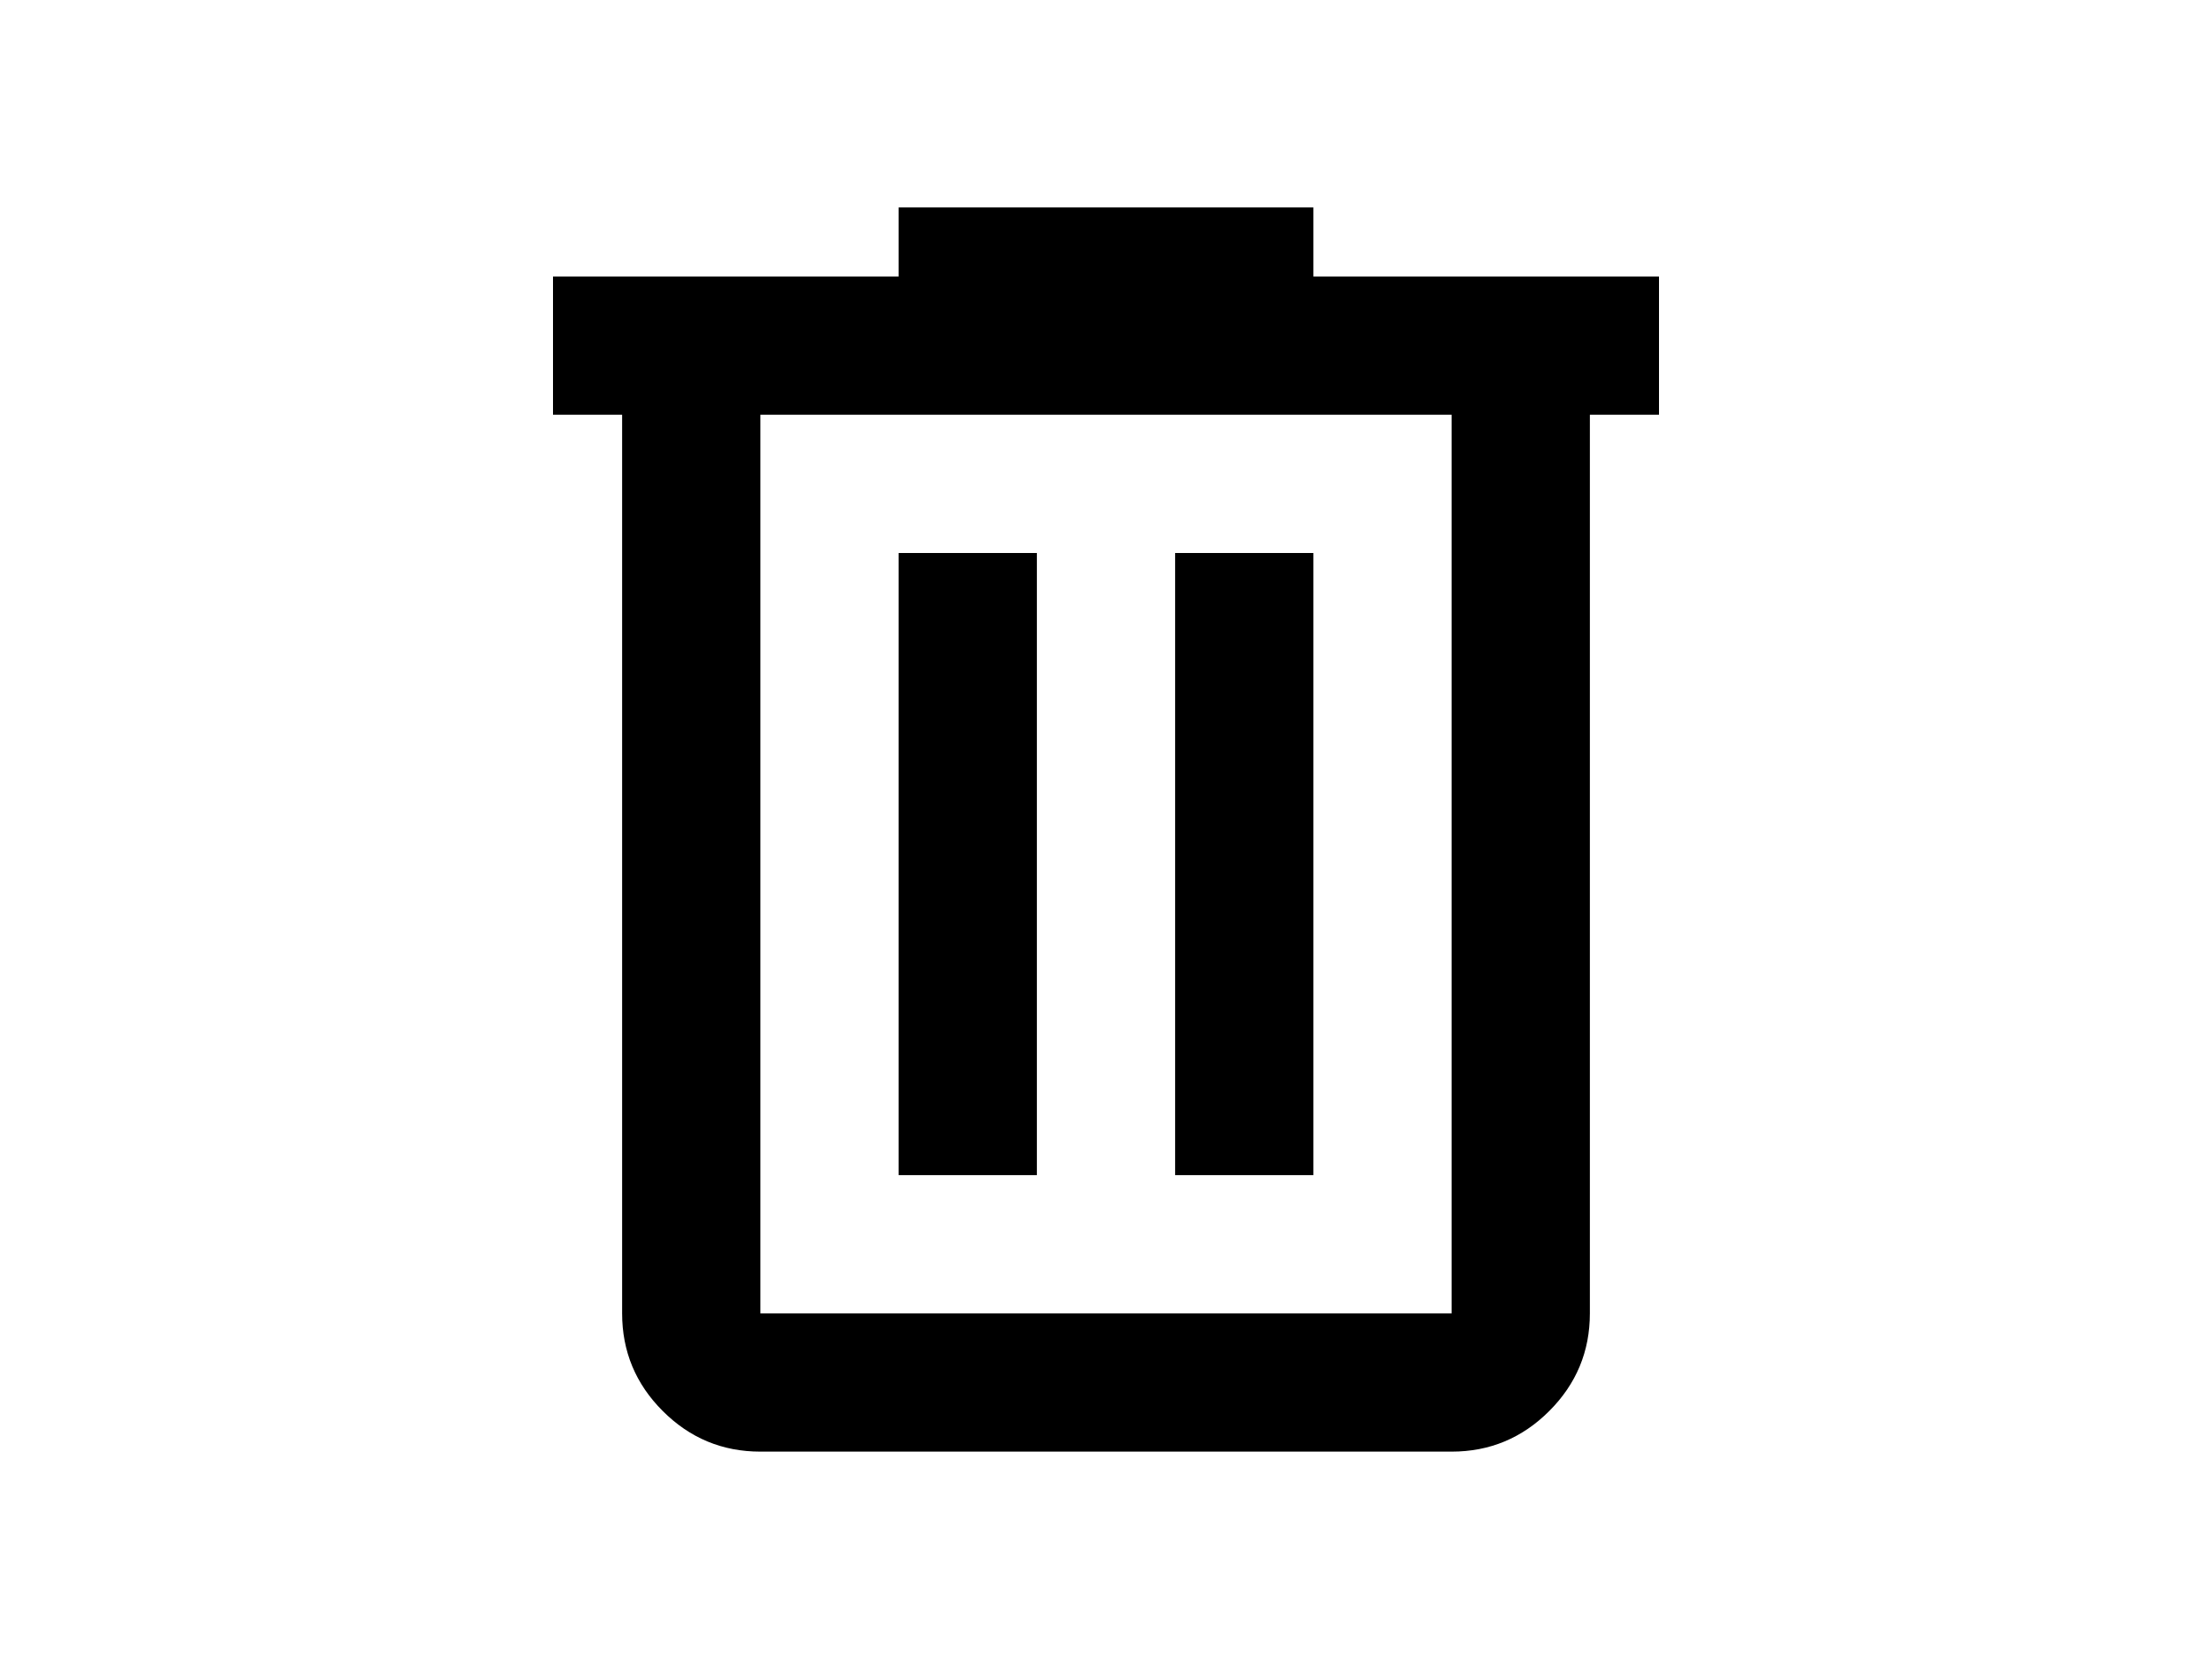
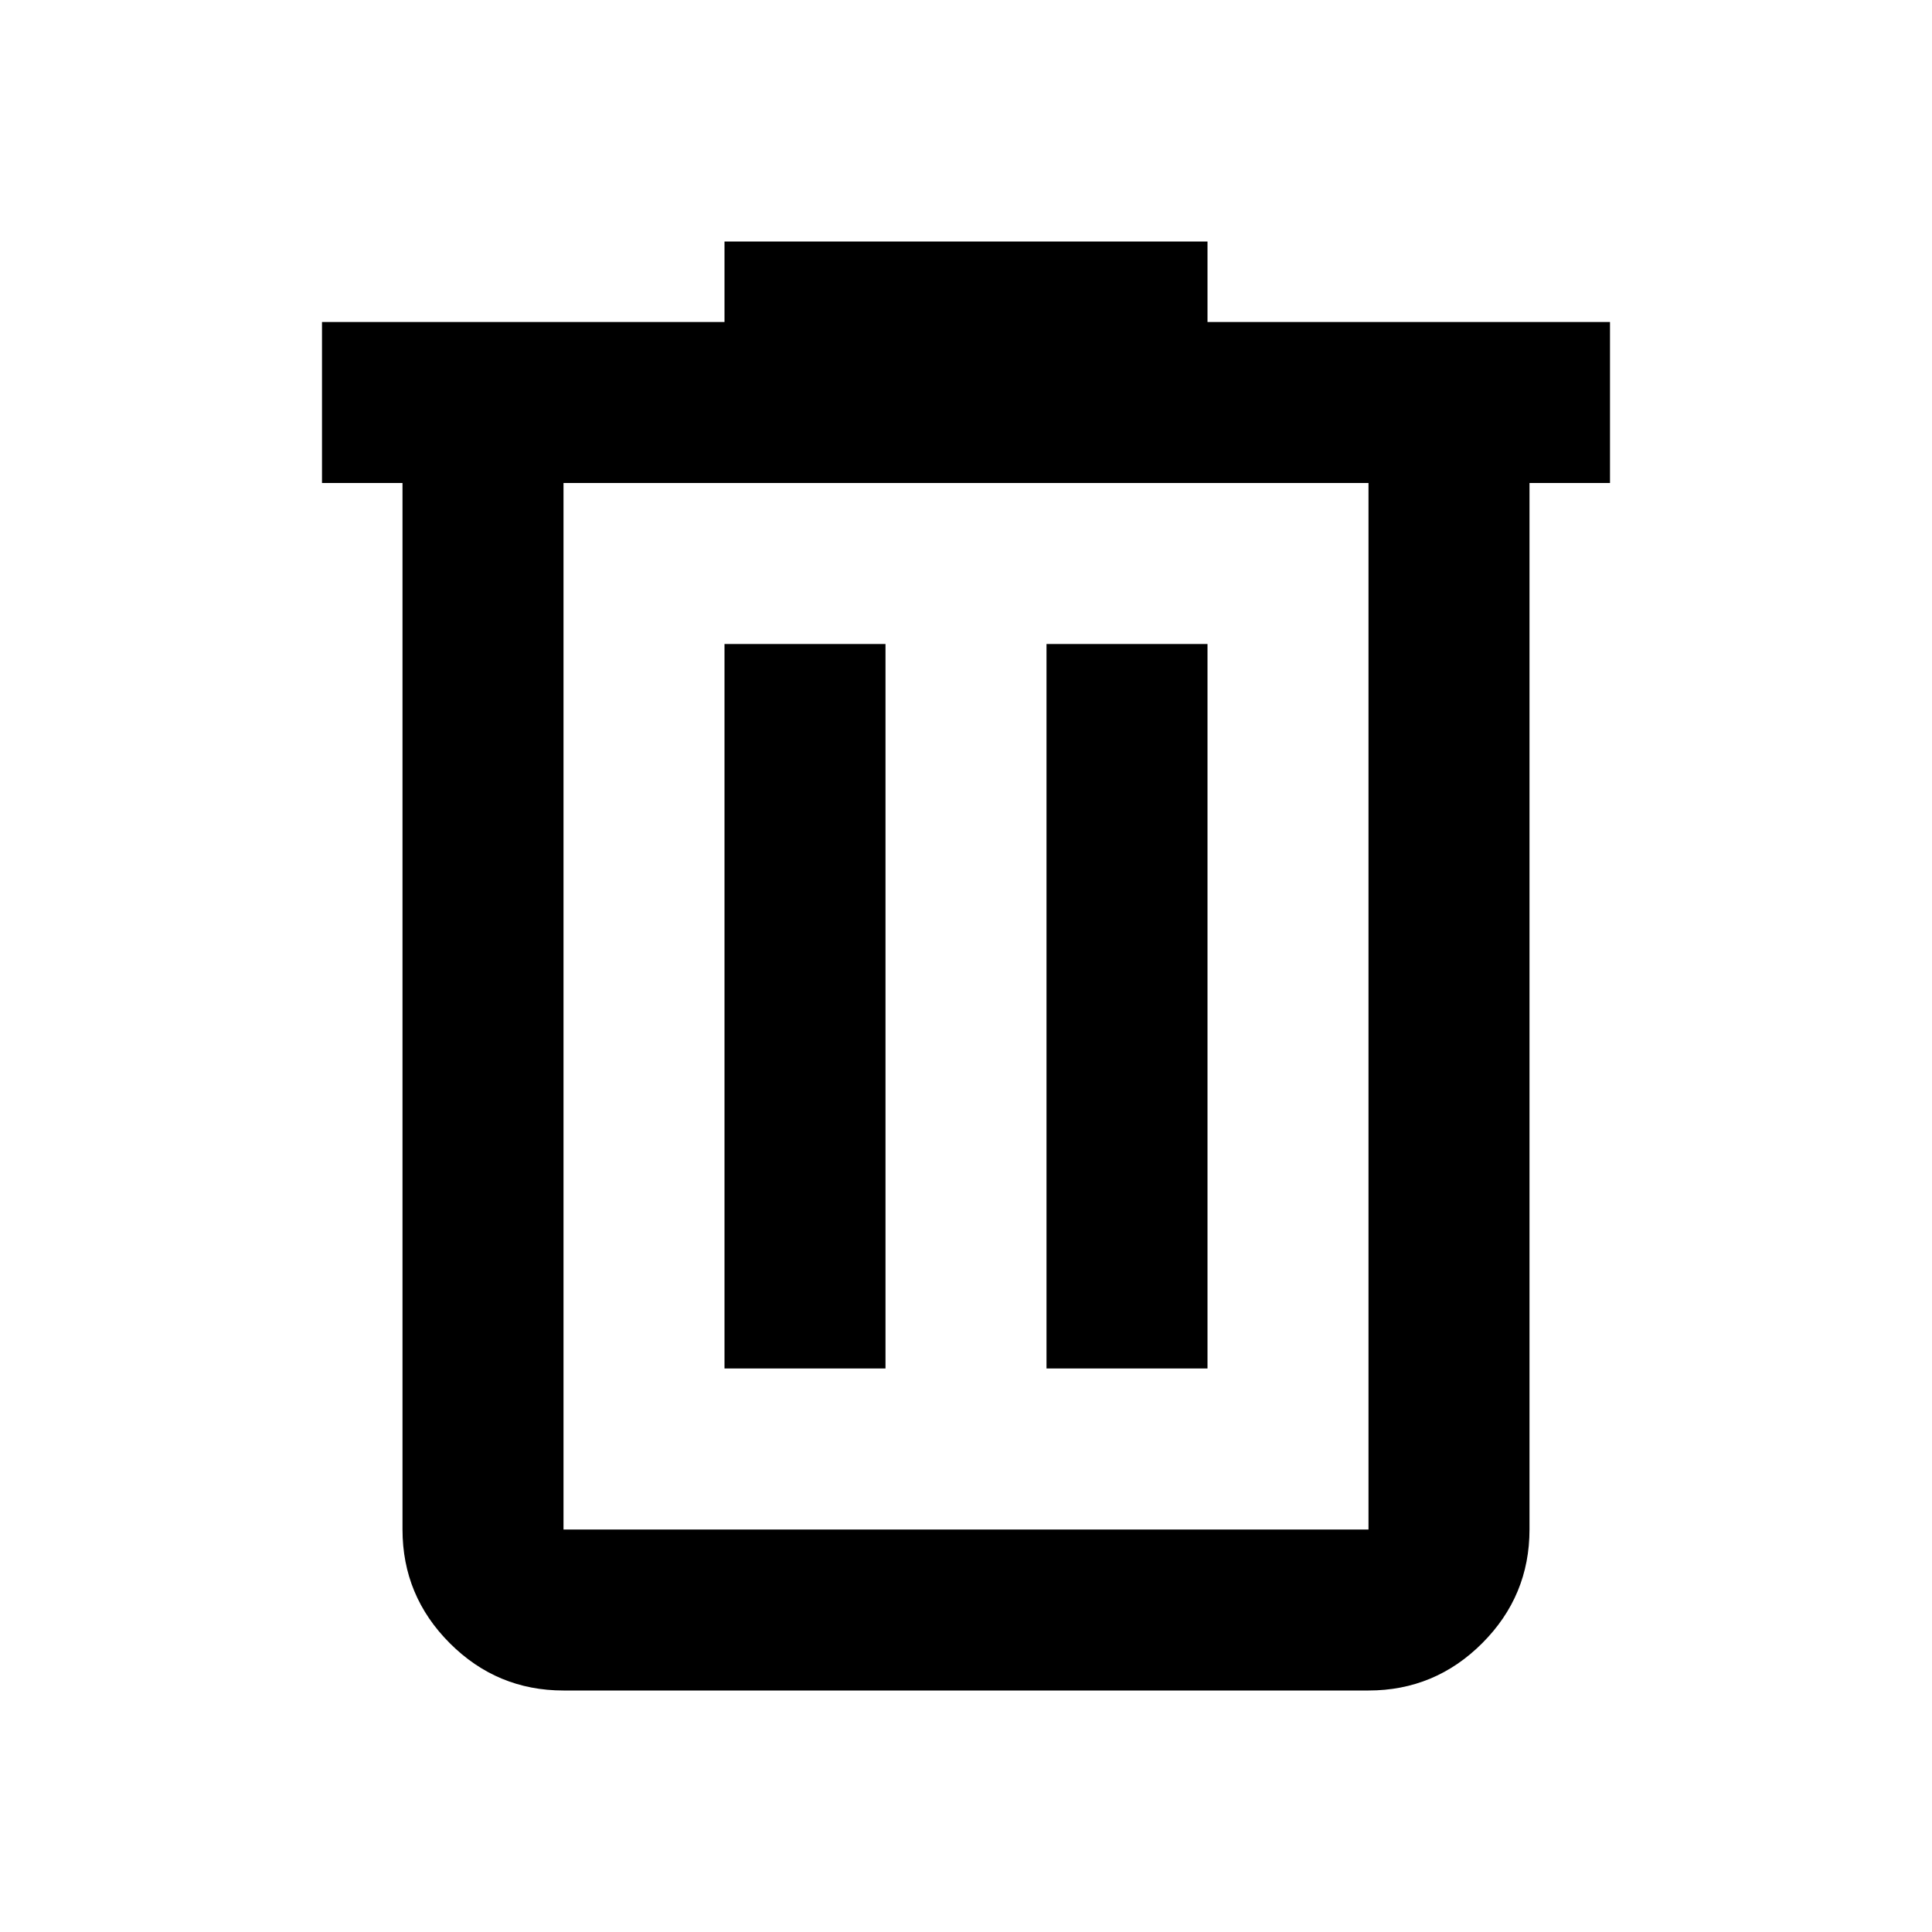
- <svg xmlns="http://www.w3.org/2000/svg" height="18px" viewBox="0 -960 960 960" width="24px" fill="#000000">
+ <svg xmlns="http://www.w3.org/2000/svg" height="24px" viewBox="0 -960 960 960" width="24px" fill="#000000">
  <path d="M280-120q-33 0-56.5-23.5T200-200v-520h-40v-80h200v-40h240v40h200v80h-40v520q0 33-23.5 56.5T680-120H280Zm400-600H280v520h400v-520ZM360-280h80v-360h-80v360Zm160 0h80v-360h-80v360ZM280-720v520-520Z" />
</svg>
